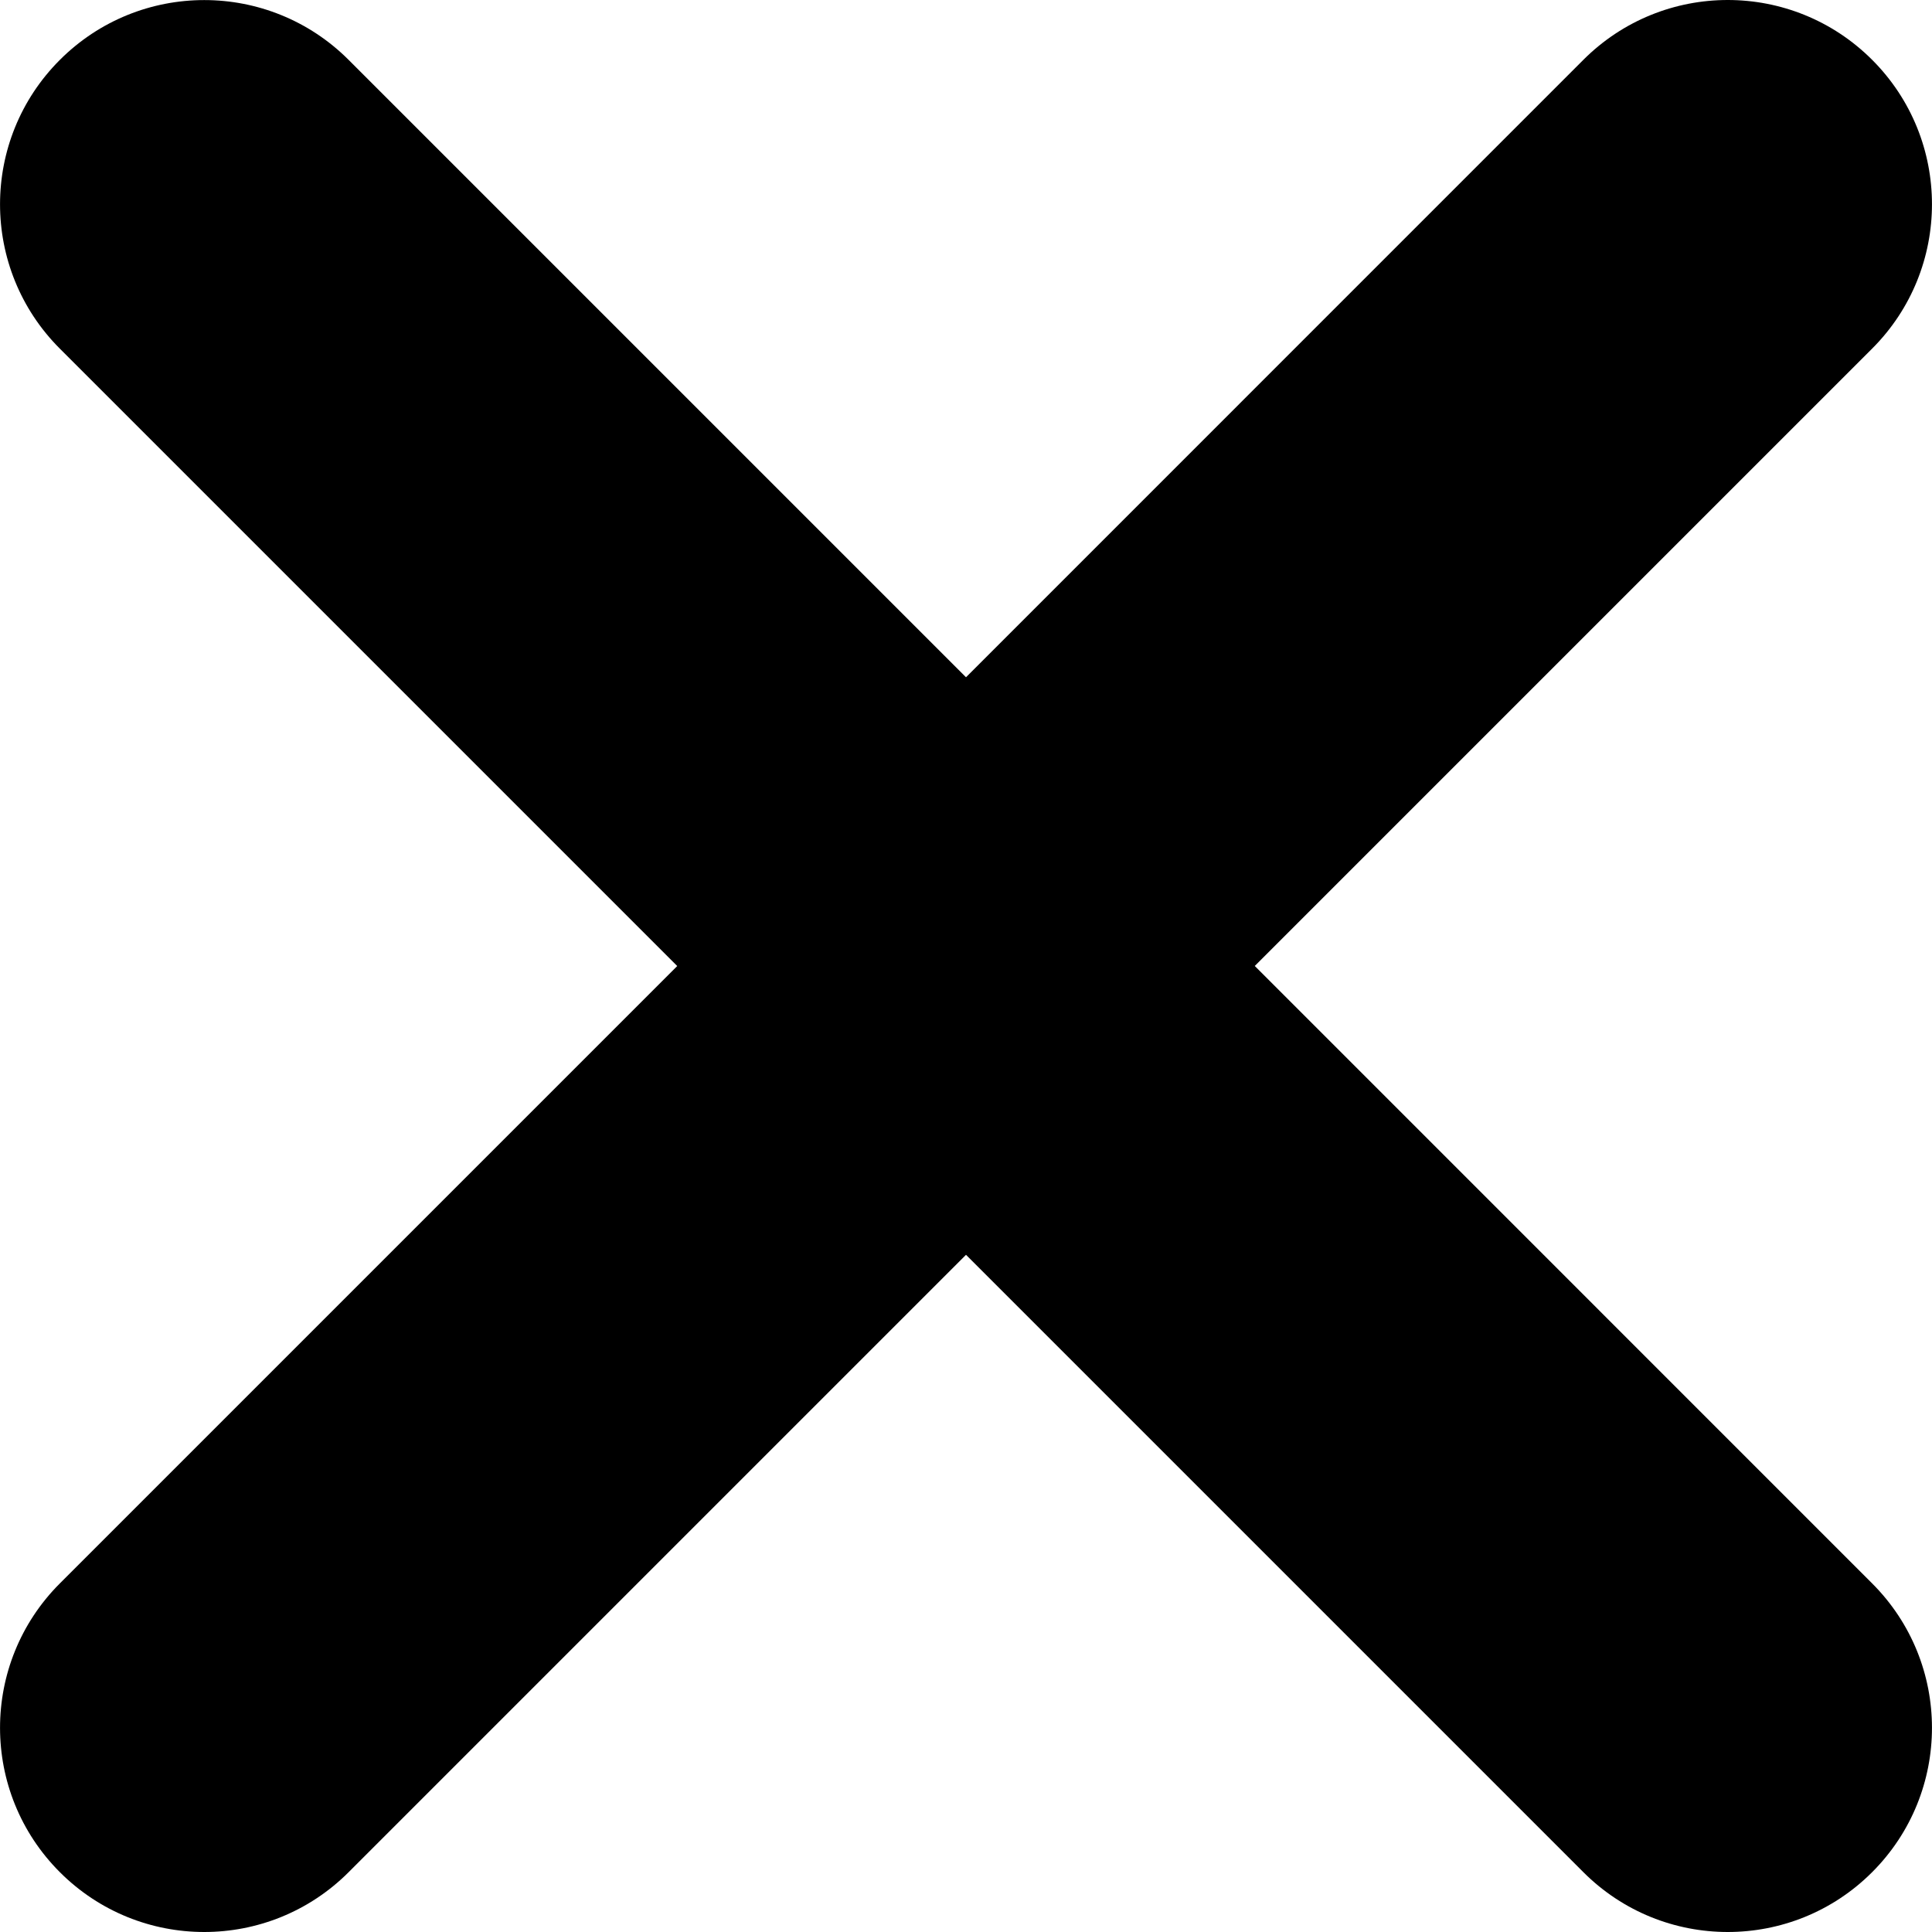
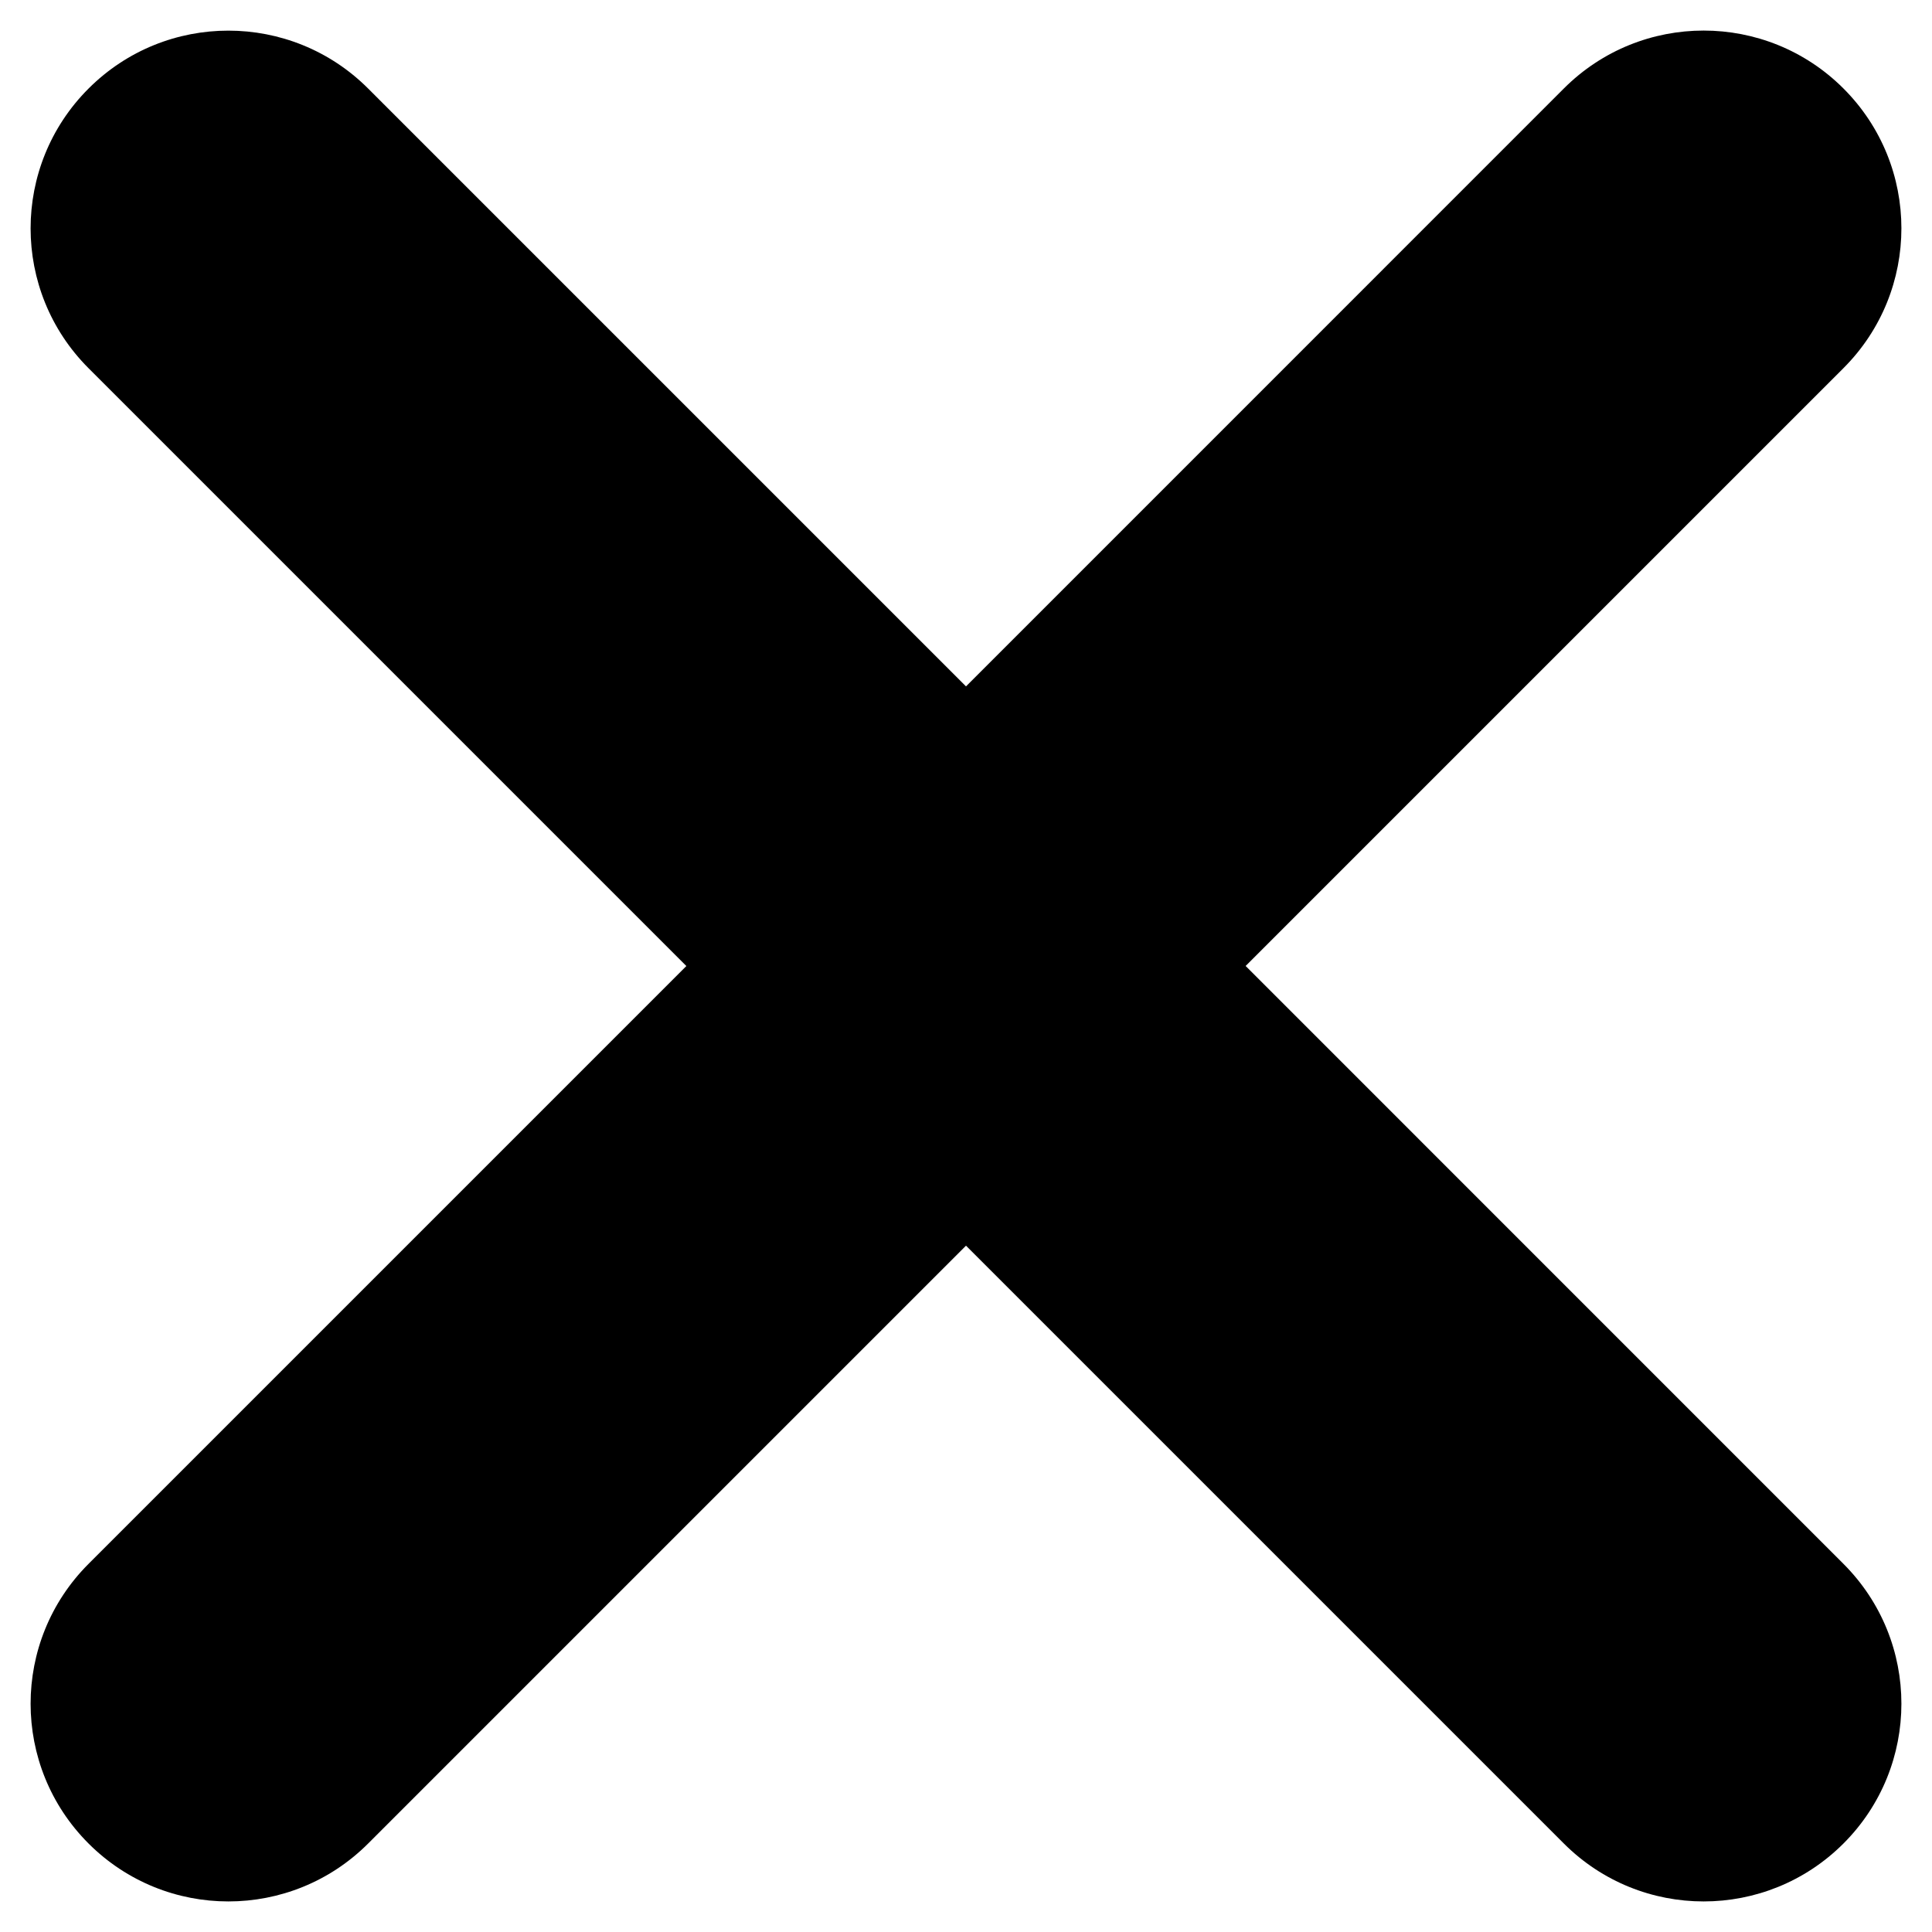
- <svg xmlns="http://www.w3.org/2000/svg" version="1.1" viewBox="0 0 612.043 612.043">
-   <path fill="currentColor" d="M397.503,306.011l195.577-195.577c25.27-25.269,25.27-66.213,0-91.482c-25.269-25.269-66.213-25.269-91.481,0     L306.022,214.551L110.445,18.974c-25.269-25.269-66.213-25.269-91.482,0s-25.269,66.213,0,91.482L214.54,306.033L18.963,501.61     c-25.269,25.269-25.269,66.213,0,91.481c25.269,25.27,66.213,25.27,91.482,0l195.577-195.576l195.577,195.576     c25.269,25.27,66.213,25.27,91.481,0c25.27-25.269,25.27-66.213,0-91.481L397.503,306.011z" />
+ <svg xmlns="http://www.w3.org/2000/svg" version="1.1" viewBox="-10 -10 632.043 632.043">
+   <path fill="currentColor" stroke-width="5" d="M397.503,306.011l195.577-195.577c25.27-25.269,25.27-66.213,0-91.482c-25.269-25.269-66.213-25.269-91.481,0     L306.022,214.551L110.445,18.974c-25.269-25.269-66.213-25.269-91.482,0s-25.269,66.213,0,91.482L214.54,306.033L18.963,501.61     c-25.269,25.269-25.269,66.213,0,91.481c25.269,25.27,66.213,25.27,91.482,0l195.577-195.576l195.577,195.576     c25.269,25.27,66.213,25.27,91.481,0c25.27-25.269,25.27-66.213,0-91.481L397.503,306.011z" />
</svg>
